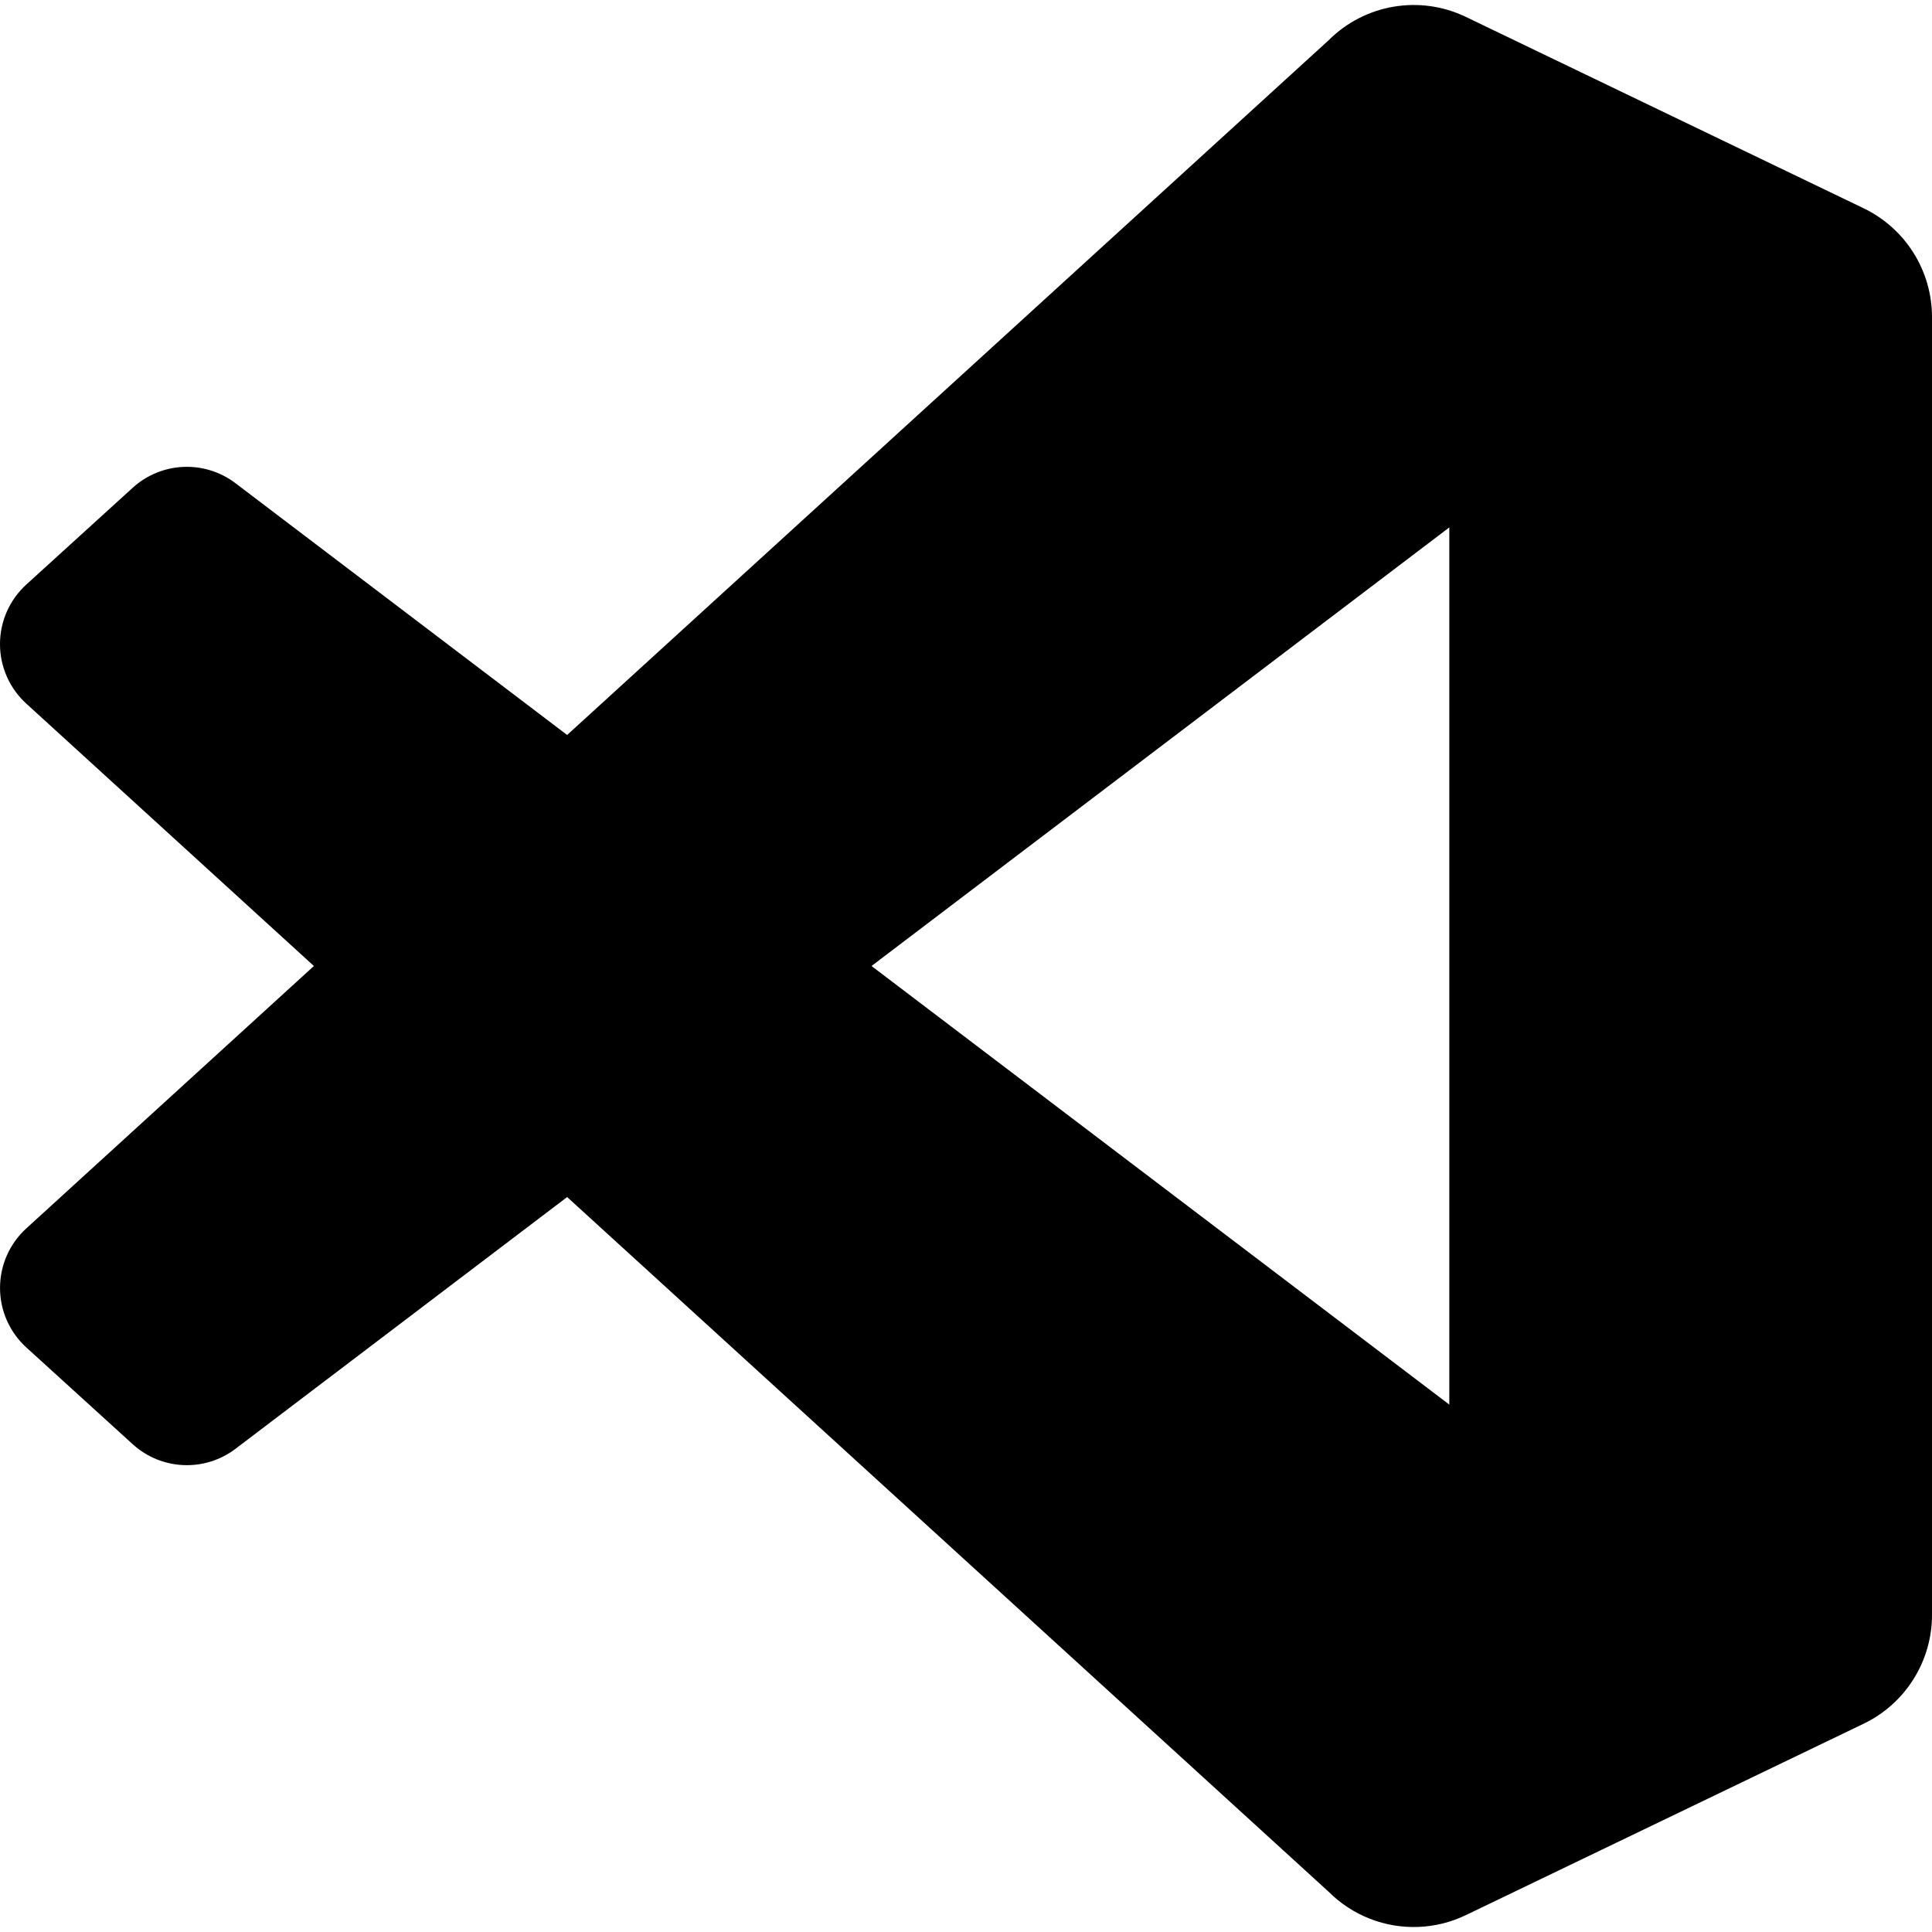
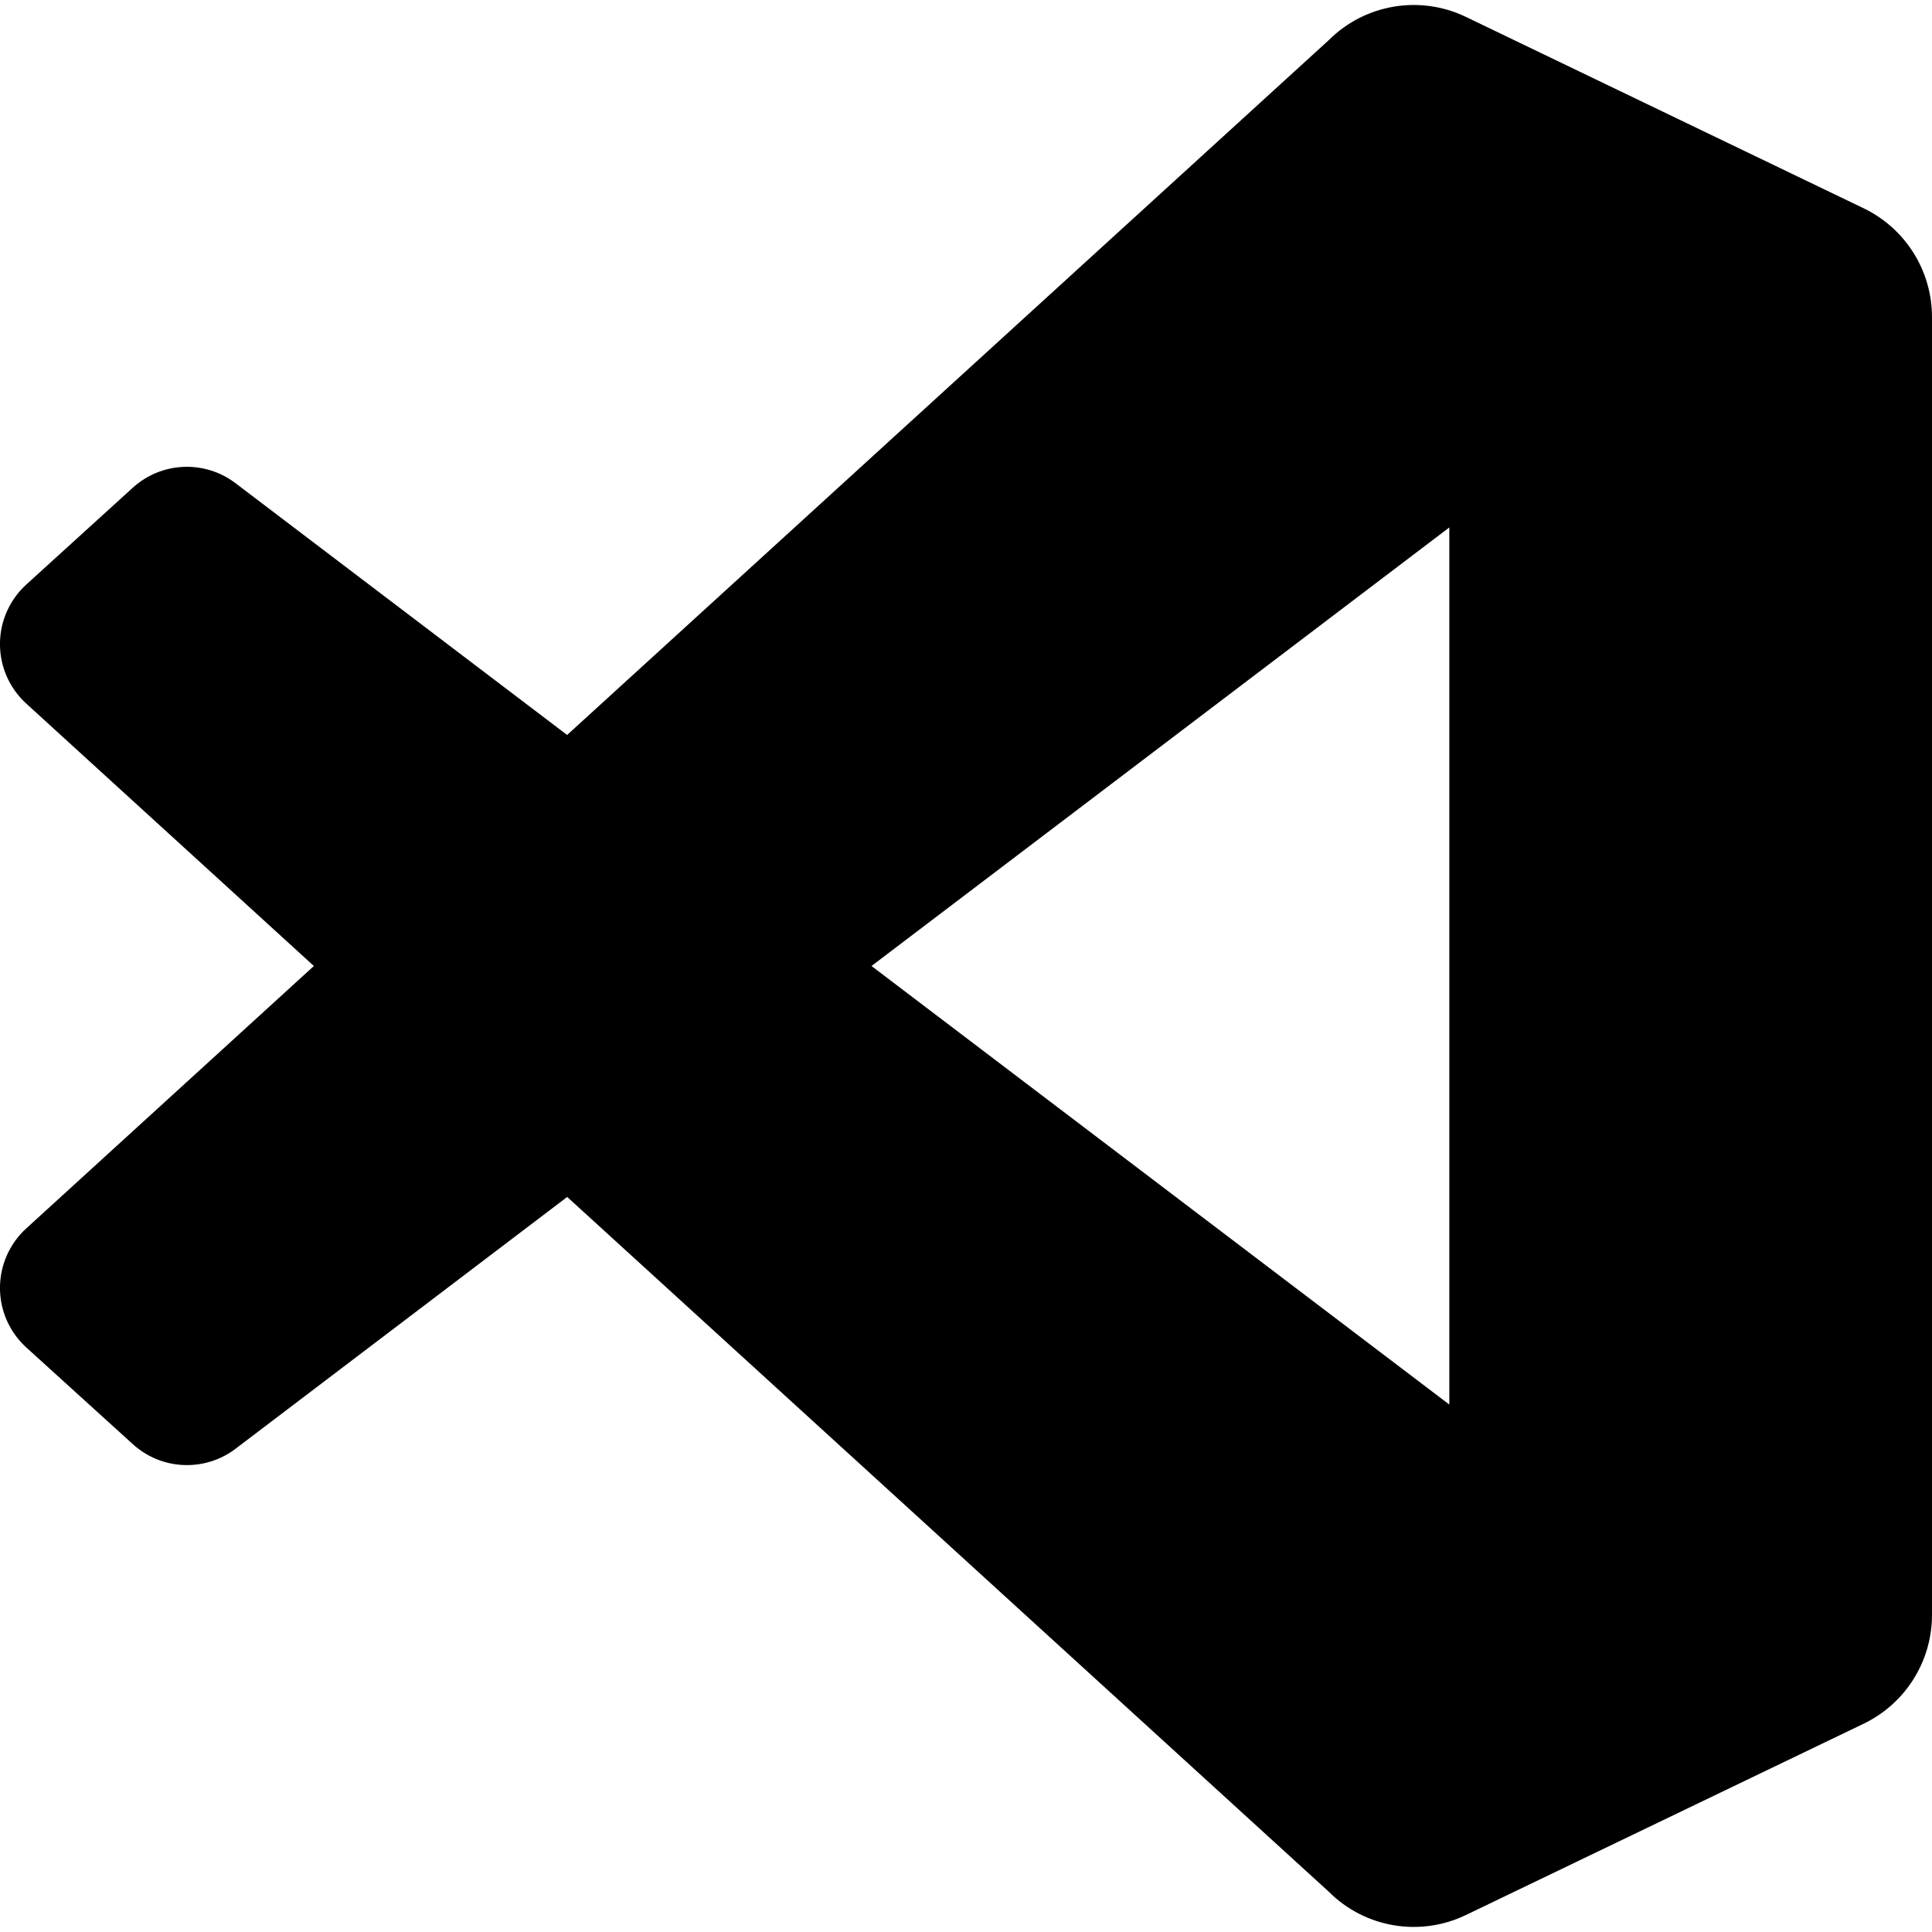
- <svg xmlns="http://www.w3.org/2000/svg" width="128" height="128" viewBox="0 0 128 128">
-   <path fill="currentColor" fill-rule="evenodd" d="M90.767 127.126a7.97 7.97 0 0 0 6.35-.244l26.353-12.681a8 8 0 0 0 4.53-7.209V21.009a8 8 0 0 0-4.53-7.21L97.117 1.12a7.97 7.97 0 0 0-9.093 1.548l-50.45 46.026L15.6 32.013a5.33 5.33 0 0 0-6.807.302l-7.048 6.411a5.335 5.335 0 0 0-.006 7.888L20.796 64L1.74 81.387a5.336 5.336 0 0 0 .006 7.887l7.048 6.411a5.33 5.33 0 0 0 6.807.303l21.974-16.68l50.45 46.025a8 8 0 0 0 2.743 1.793Zm5.252-92.183L57.74 64l38.28 29.058V34.943Z" clip-rule="evenodd" />
+ <svg xmlns="http://www.w3.org/2000/svg" role="img" viewBox="0 0 24 24">
+   <path d="M23.15 2.587L18.21.21a1.494 1.494 0 0 0-1.705.29l-9.46 8.63-4.12-3.128a.999.999 0 0 0-1.276.057L.327 7.261A1 1 0 0 0 .326 8.74L3.899 12 .326 15.26a1 1 0 0 0 .001 1.479L1.65 17.94a.999.999 0 0 0 1.276.057l4.12-3.128 9.46 8.63a1.492 1.492 0 0 0 1.704.29l4.942-2.377A1.5 1.5 0 0 0 24 20.06V3.939a1.5 1.5 0 0 0-.85-1.352zm-5.146 14.861L10.826 12l7.178-5.448v10.896z" />
</svg>
